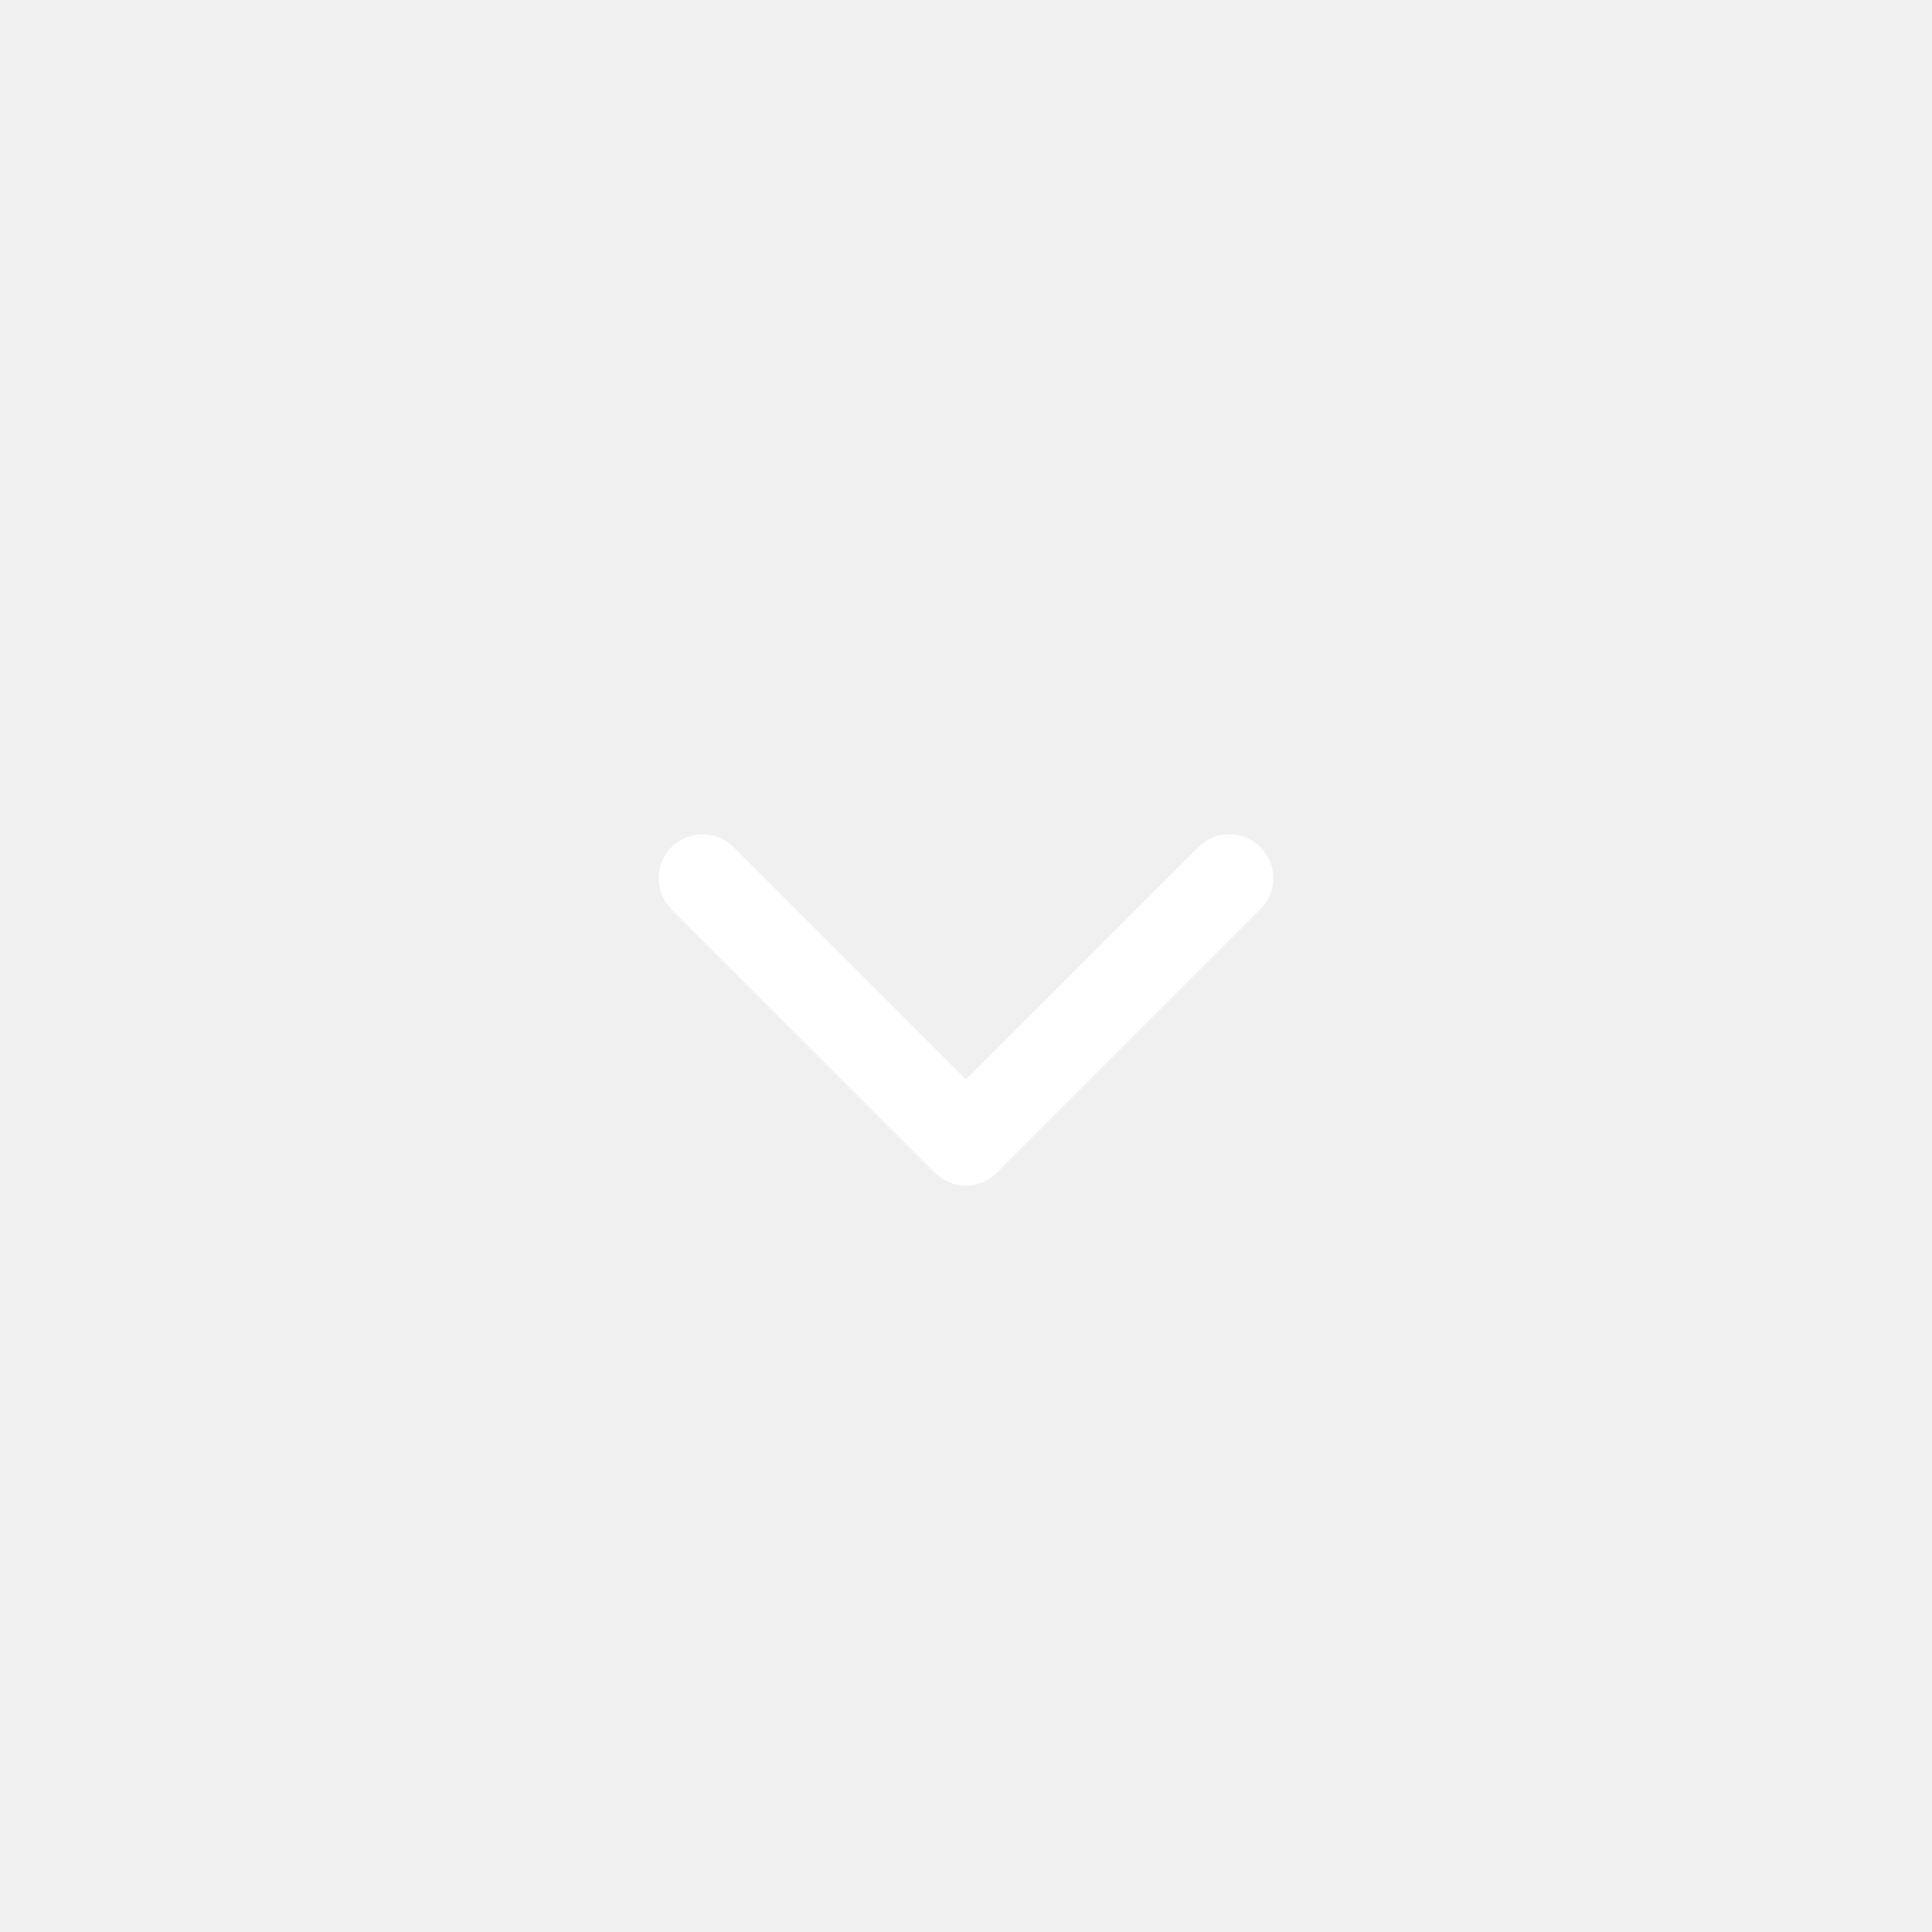
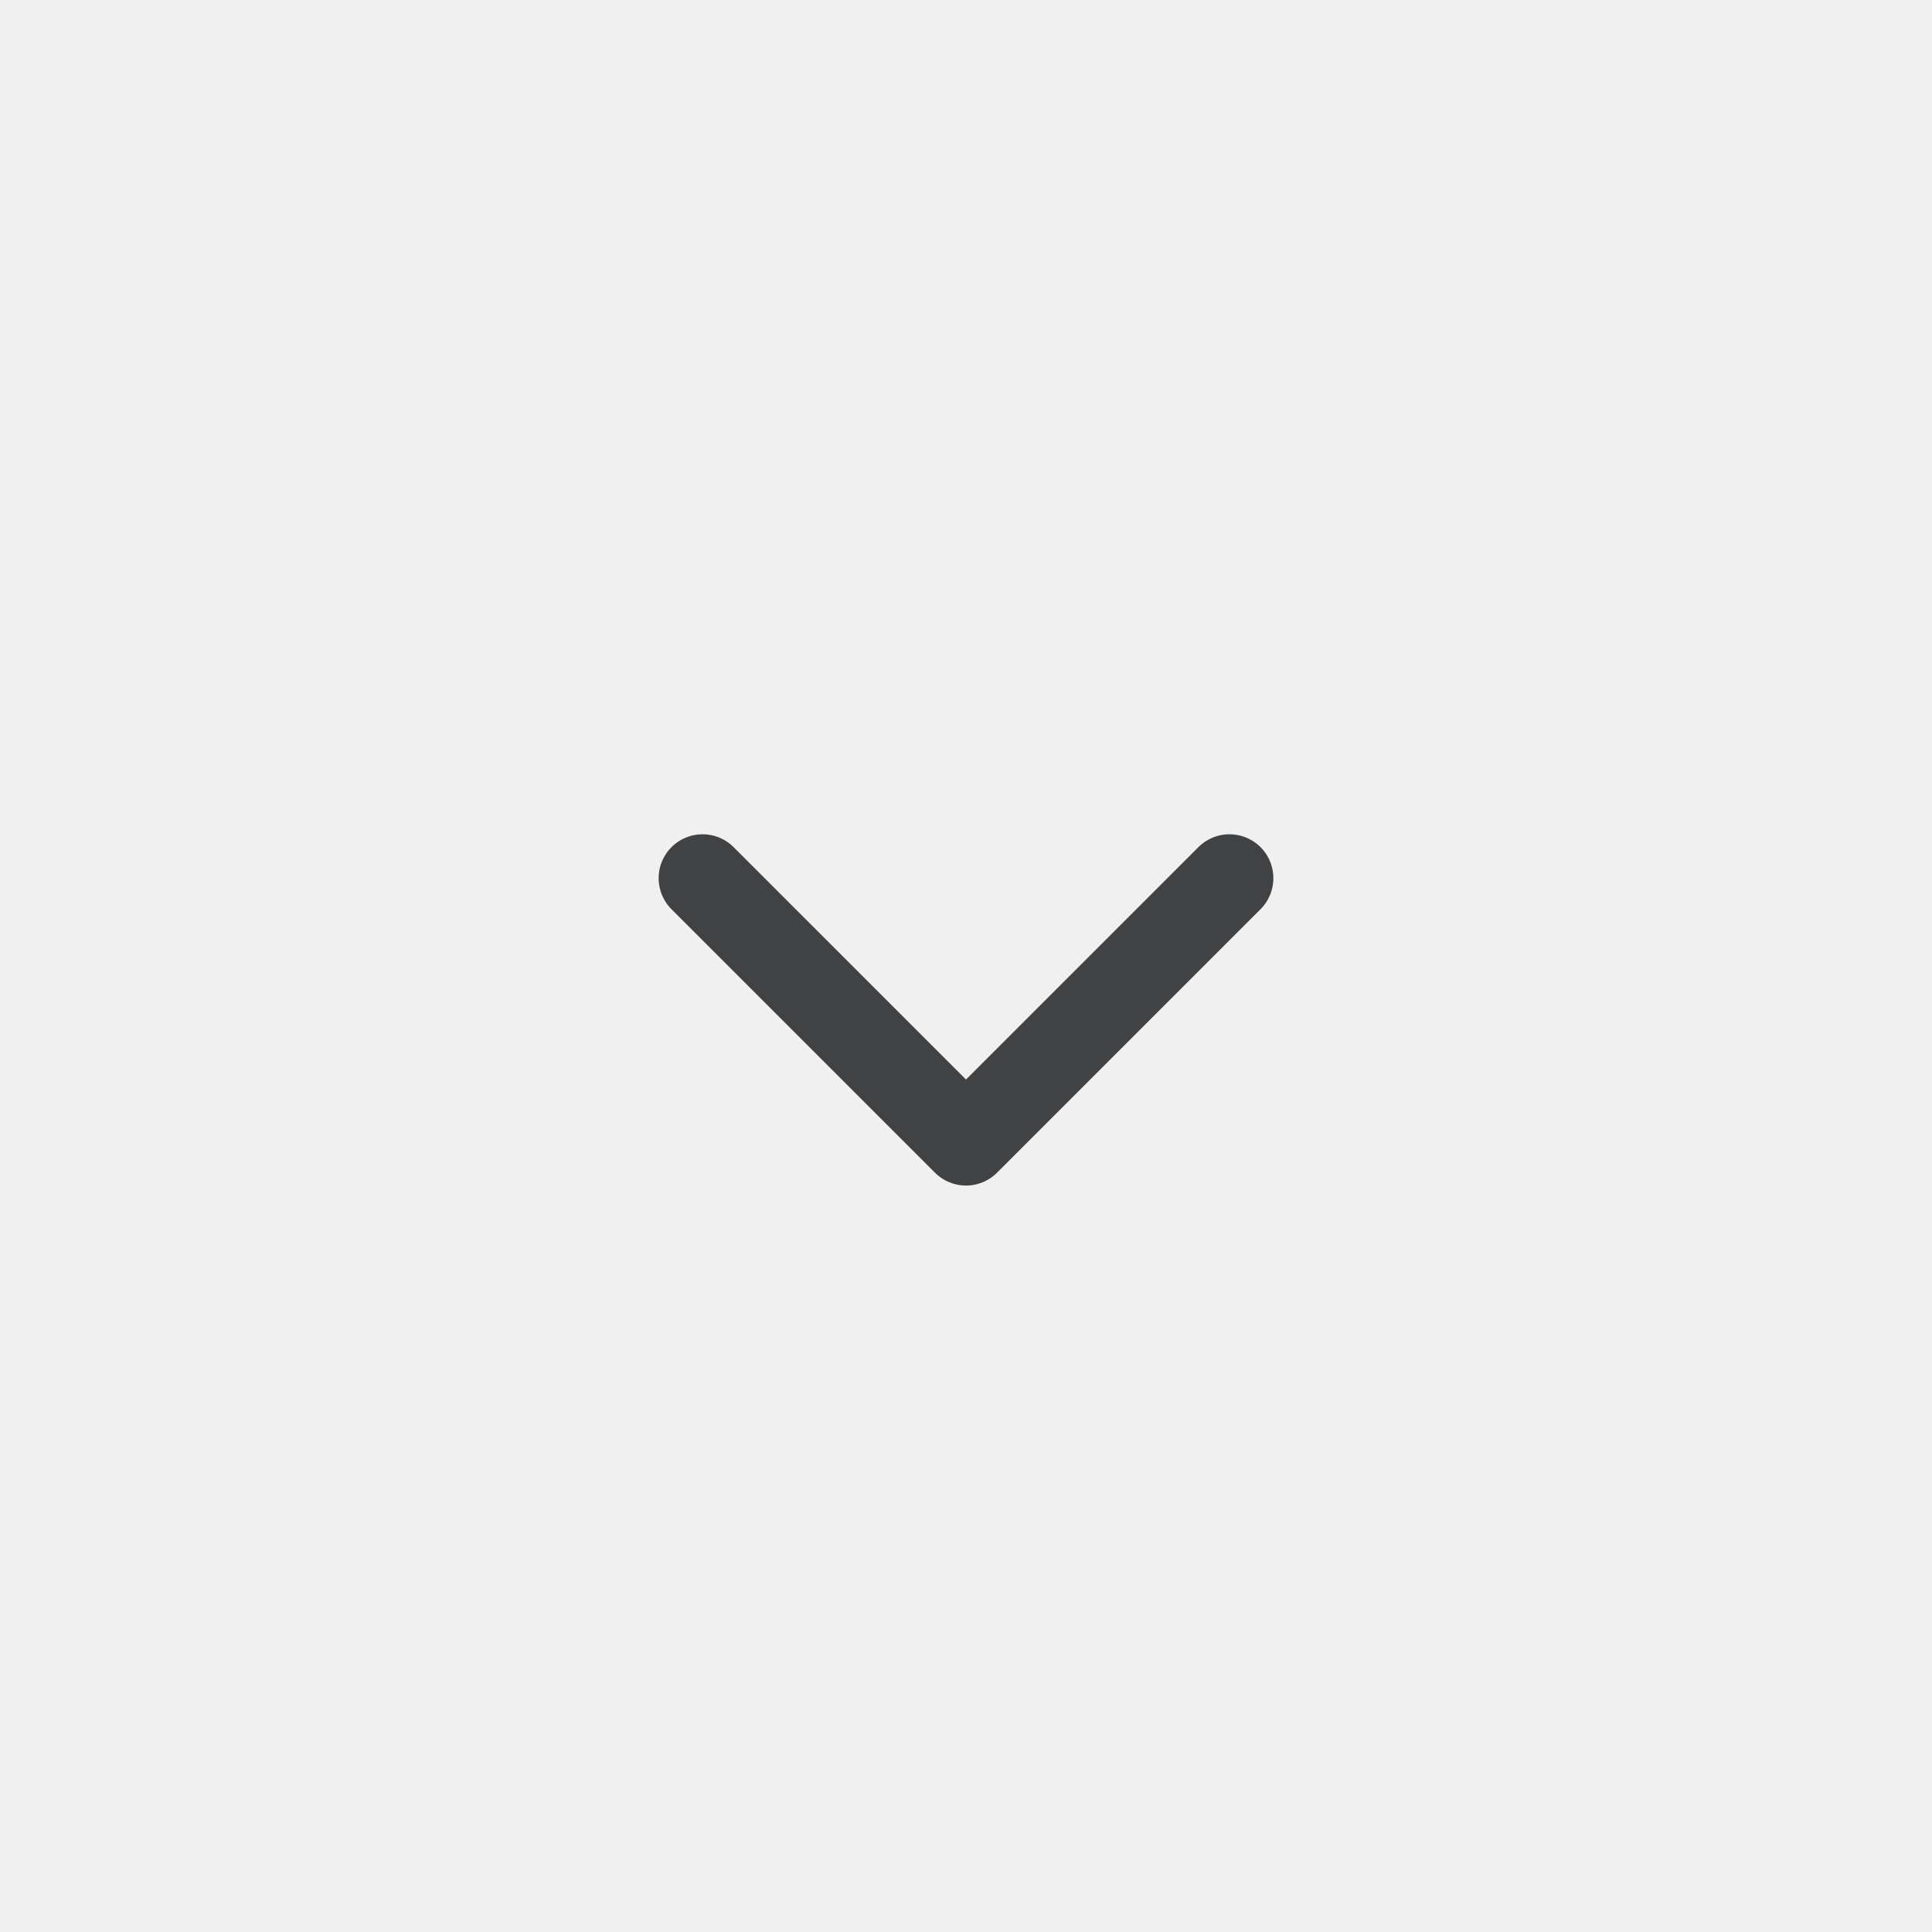
<svg xmlns="http://www.w3.org/2000/svg" width="44" height="44" viewBox="0 0 44 44" fill="none">
-   <path d="M16 20L22 26L28 20" stroke="white" stroke-width="2" stroke-linecap="round" stroke-linejoin="round" />
+   <path d="M16 20L22 26L28 20" stroke="#414244" stroke-width="2" stroke-linecap="round" stroke-linejoin="round" />
</svg>
